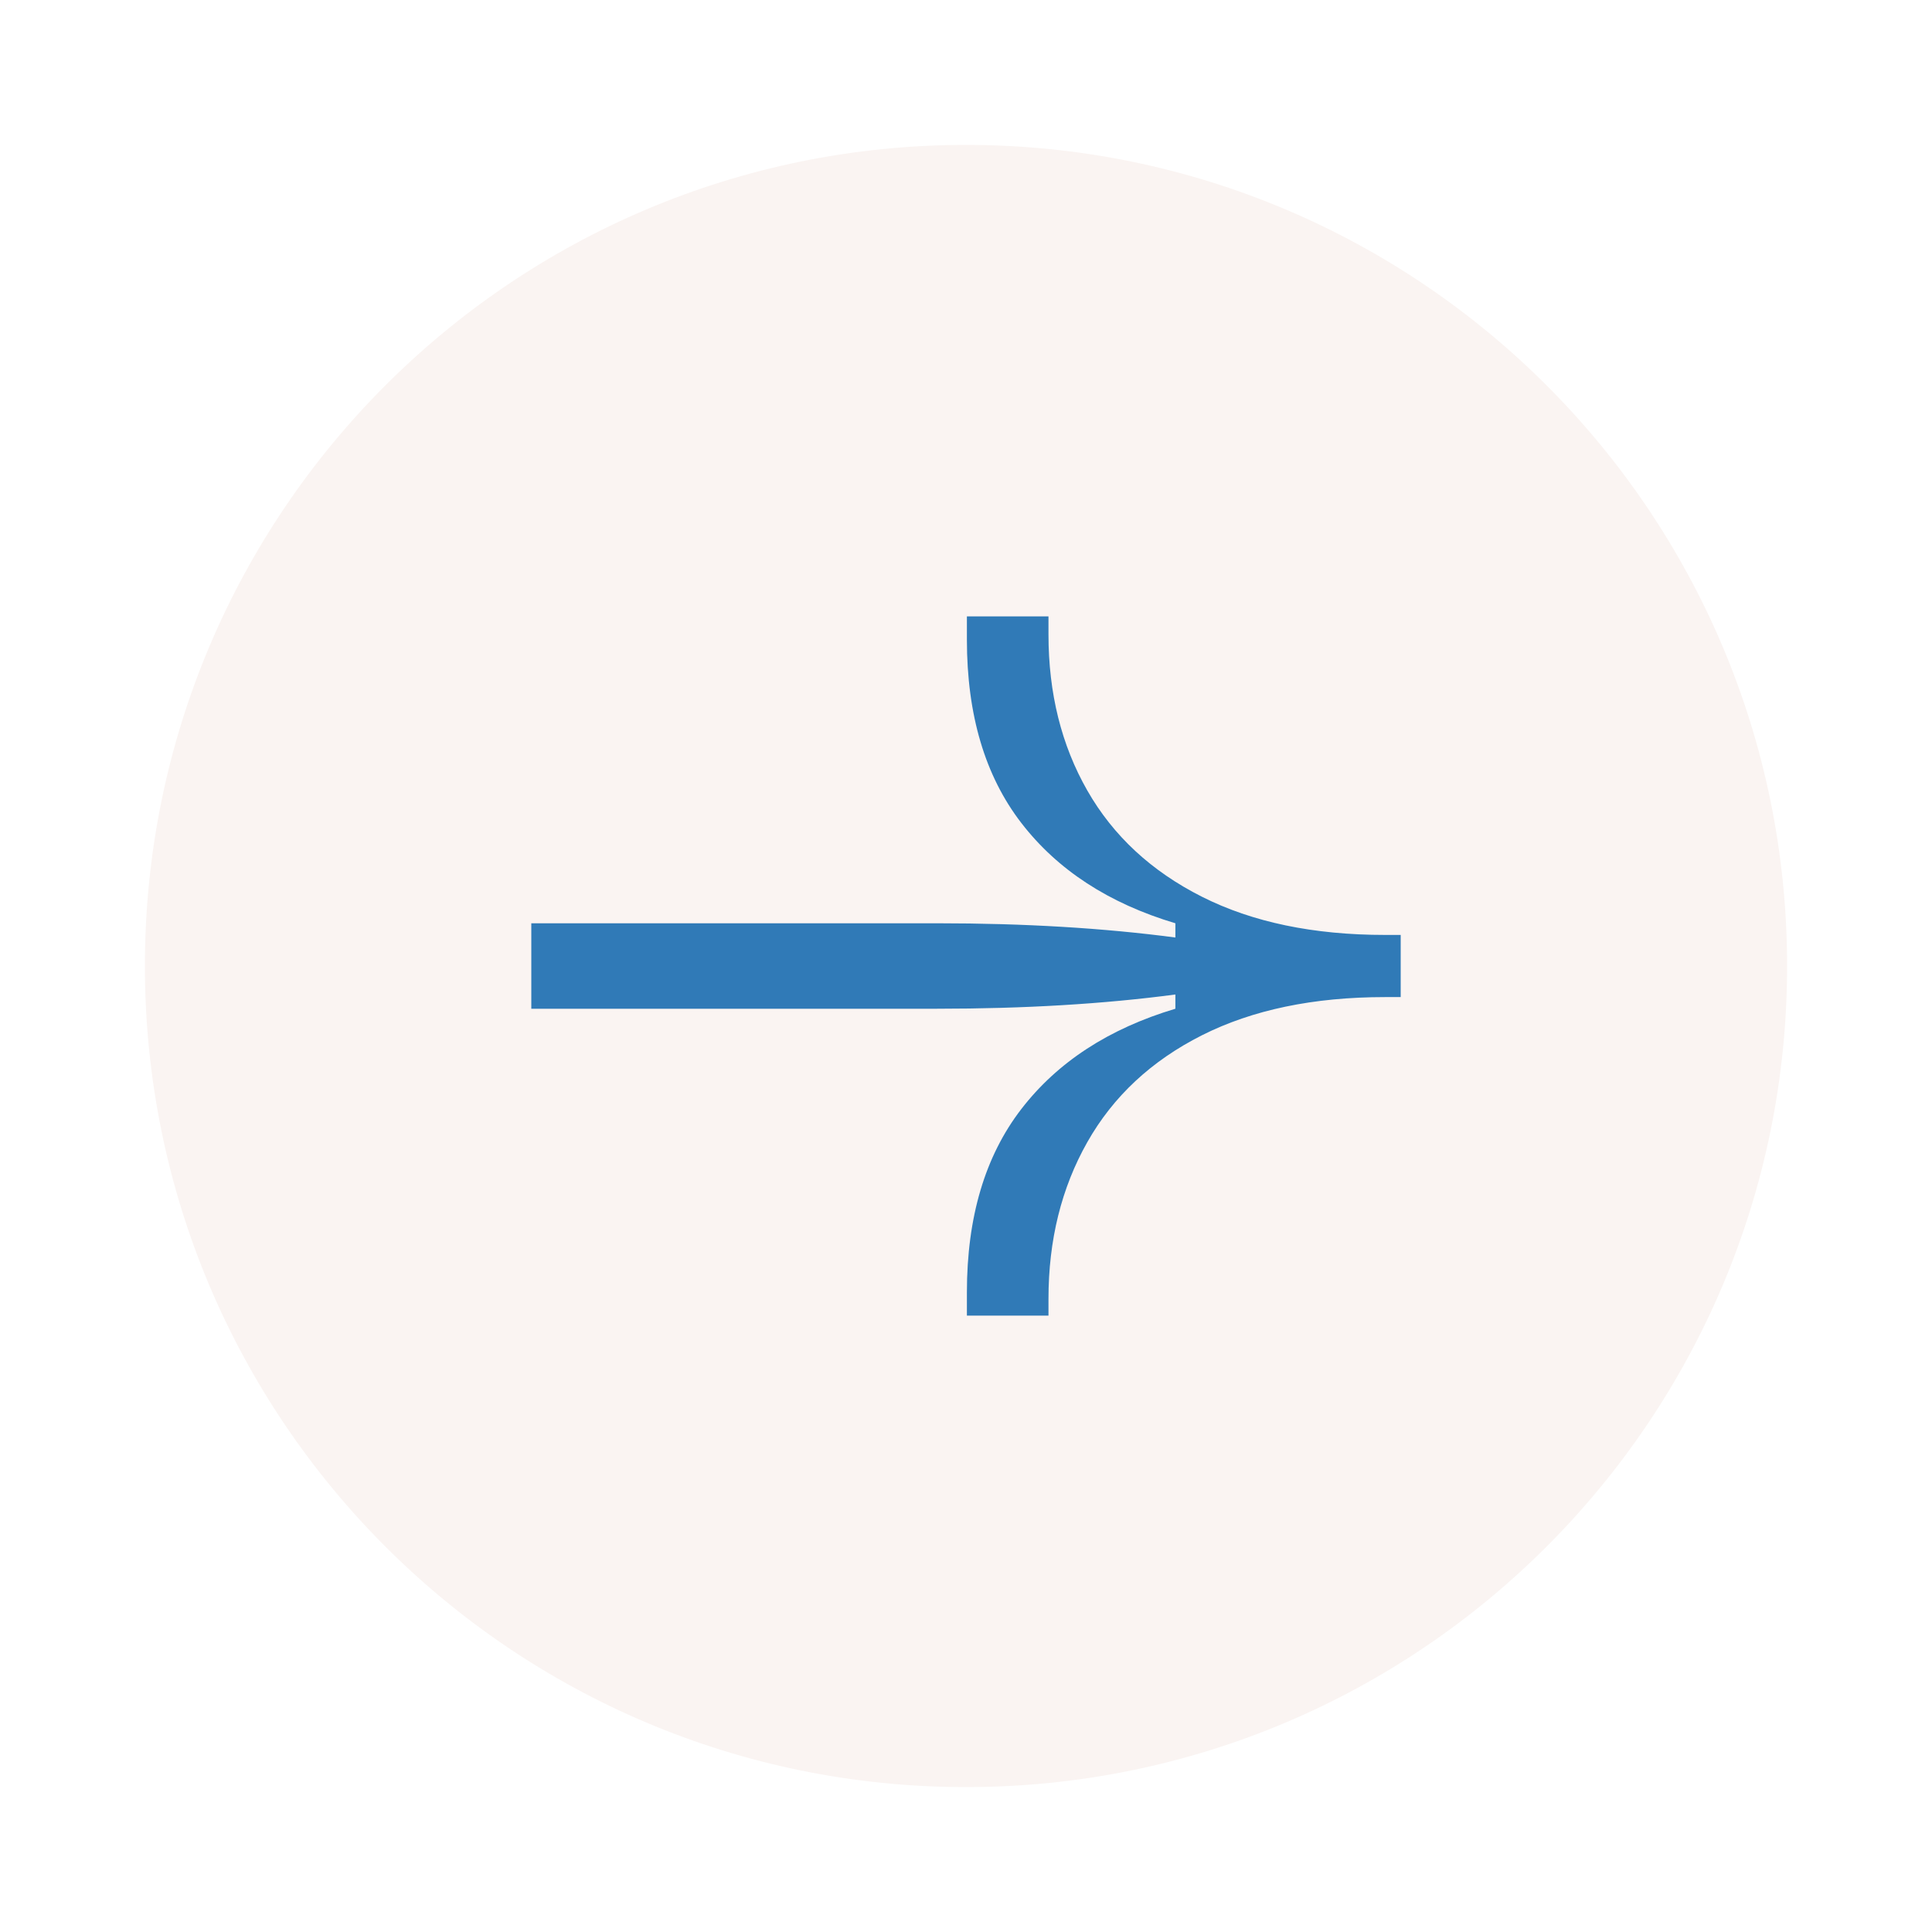
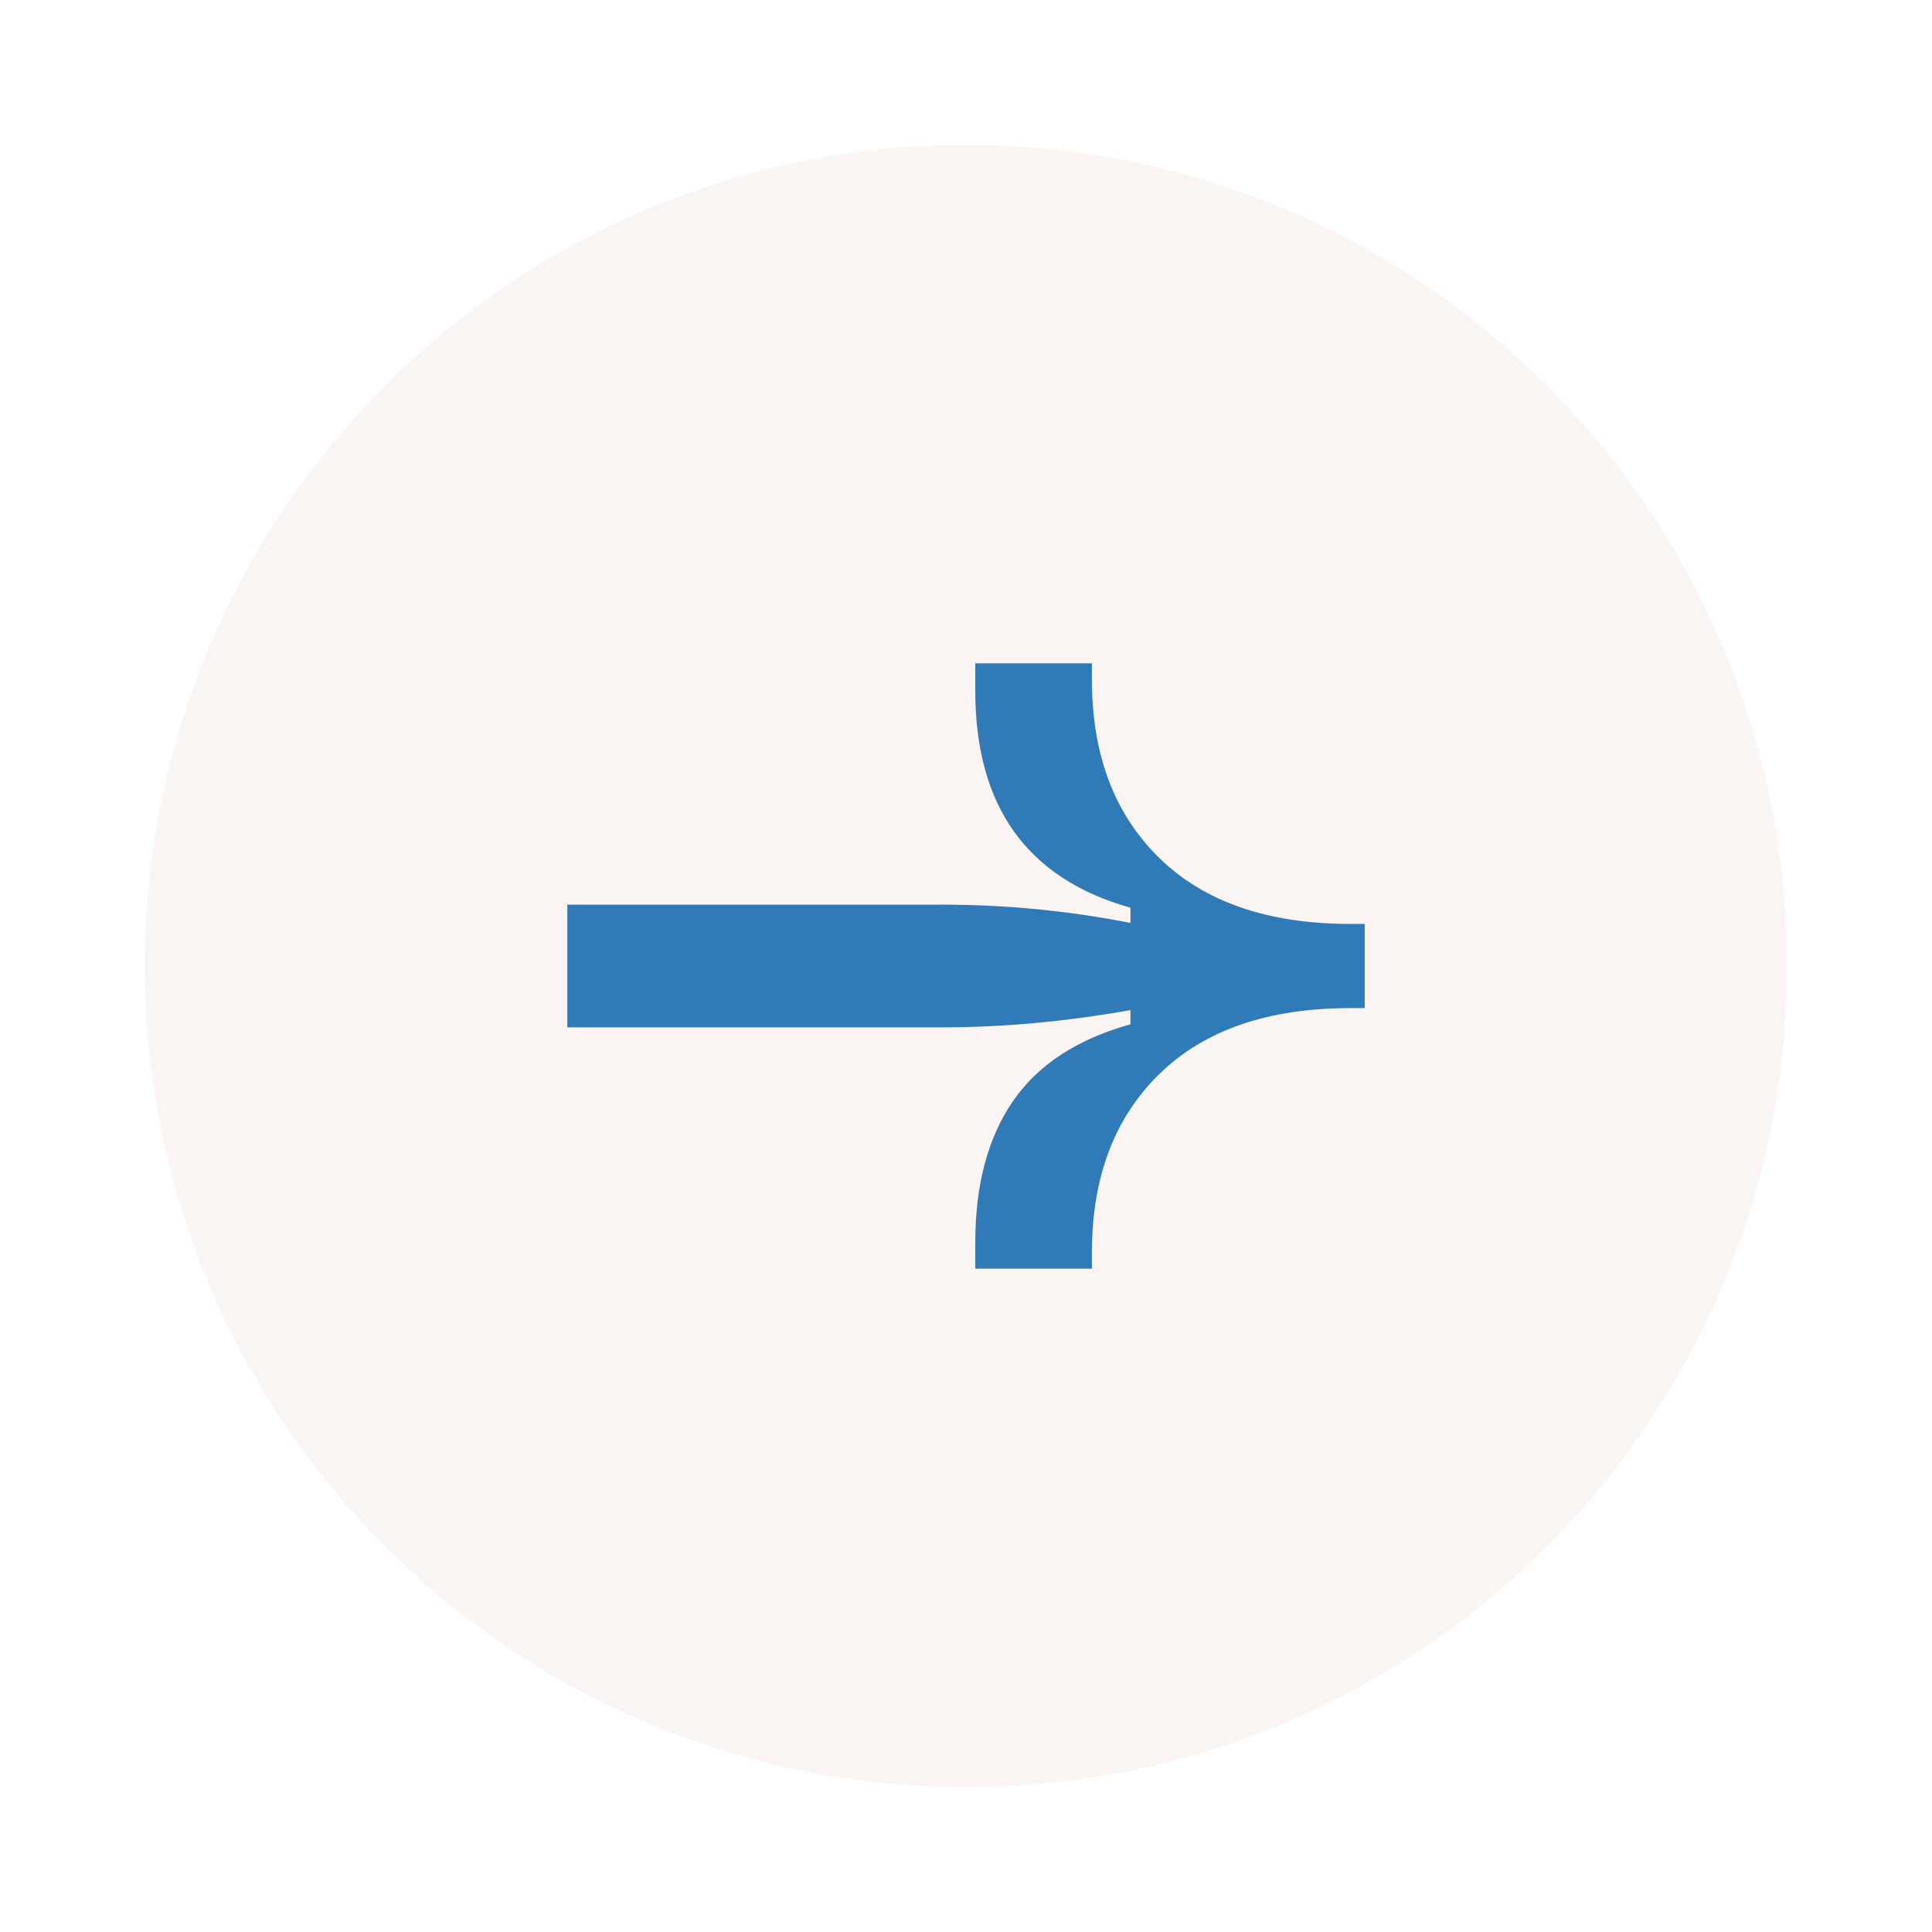
<svg xmlns="http://www.w3.org/2000/svg" version="1.1" id="Layer_1" x="0px" y="0px" viewBox="0 0 200 200" style="enable-background:new 0 0 200 200;" xml:space="preserve">
  <style type="text/css">
	.st0{fill:#FAF4F2;}
	.st1{fill:#307AB7;}
</style>
  <circle class="st0" cx="100" cy="100" r="85" />
  <g>
-     <path class="st1" d="M100.093,133.781c0-7.775,1.877-14.096,5.63-18.968c3.753-4.87,9.069-8.332,15.952-10.389v-1.474   c-7.419,0.984-15.64,1.474-24.665,1.474H55v-8.847h42.01c9.026,0,17.247,0.492,24.665,1.474v-1.474   c-6.883-2.055-12.199-5.517-15.952-10.389c-3.753-4.87-5.63-11.193-5.63-18.968v-2.413h8.445v1.877   c0,6.078,1.341,11.461,4.022,16.153s6.635,8.357,11.863,10.992c5.228,2.637,11.549,3.955,18.968,3.955H145v6.434h-1.609   c-7.419,0-13.74,1.319-18.968,3.954c-5.228,2.637-9.183,6.323-11.863,11.059c-2.681,4.738-4.022,10.144-4.022,16.22v1.743h-8.445   V133.781z" />
+     <path class="st1" d="M100.962,128.605c0-5.947,1.294-10.812,3.884-14.591c2.588-3.779,6.648-6.438,12.177-7.978v-1.47   c-6.718,1.191-13.192,1.785-19.42,1.785H58.728V93.649h38.874c6.508,0,12.981,0.63,19.42,1.89v-1.575   c-10.707-3.008-16.061-10.497-16.061-22.464v-2.834h12.072v1.68c0,7.768,2.326,13.927,6.981,18.476   c4.653,4.55,11.249,6.823,19.788,6.823h1.47v8.713h-1.47c-8.539,0-15.134,2.275-19.788,6.823   c-4.655,4.55-6.981,10.707-6.981,18.475v1.68h-12.072V128.605z" />
  </g>
</svg>
